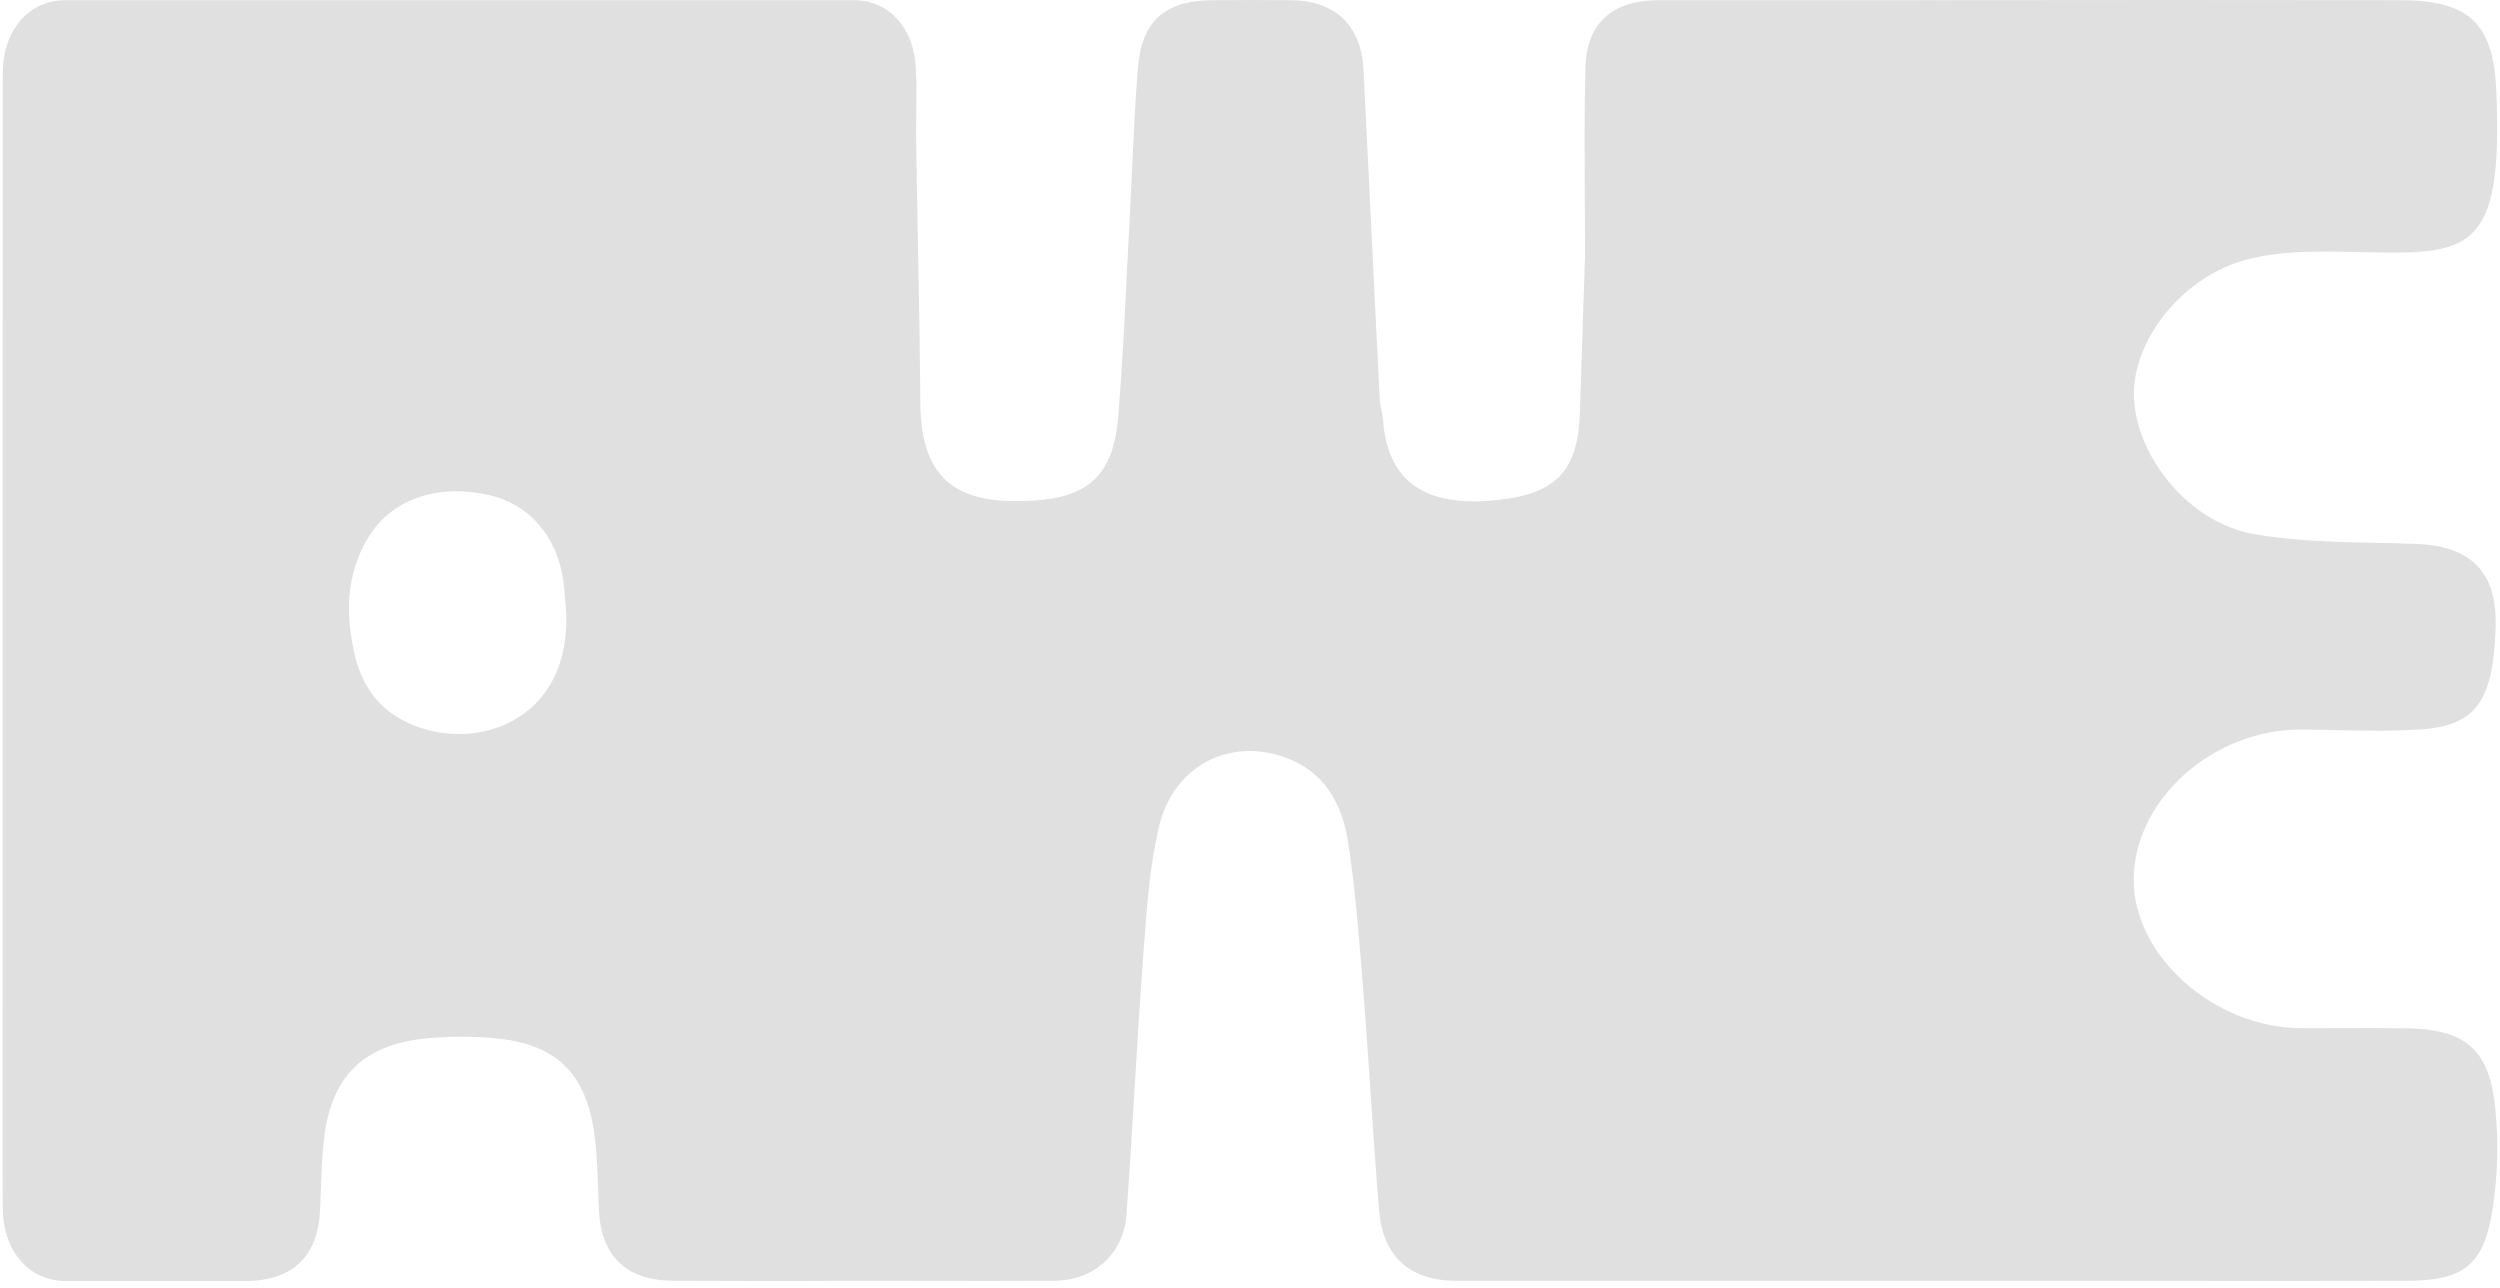
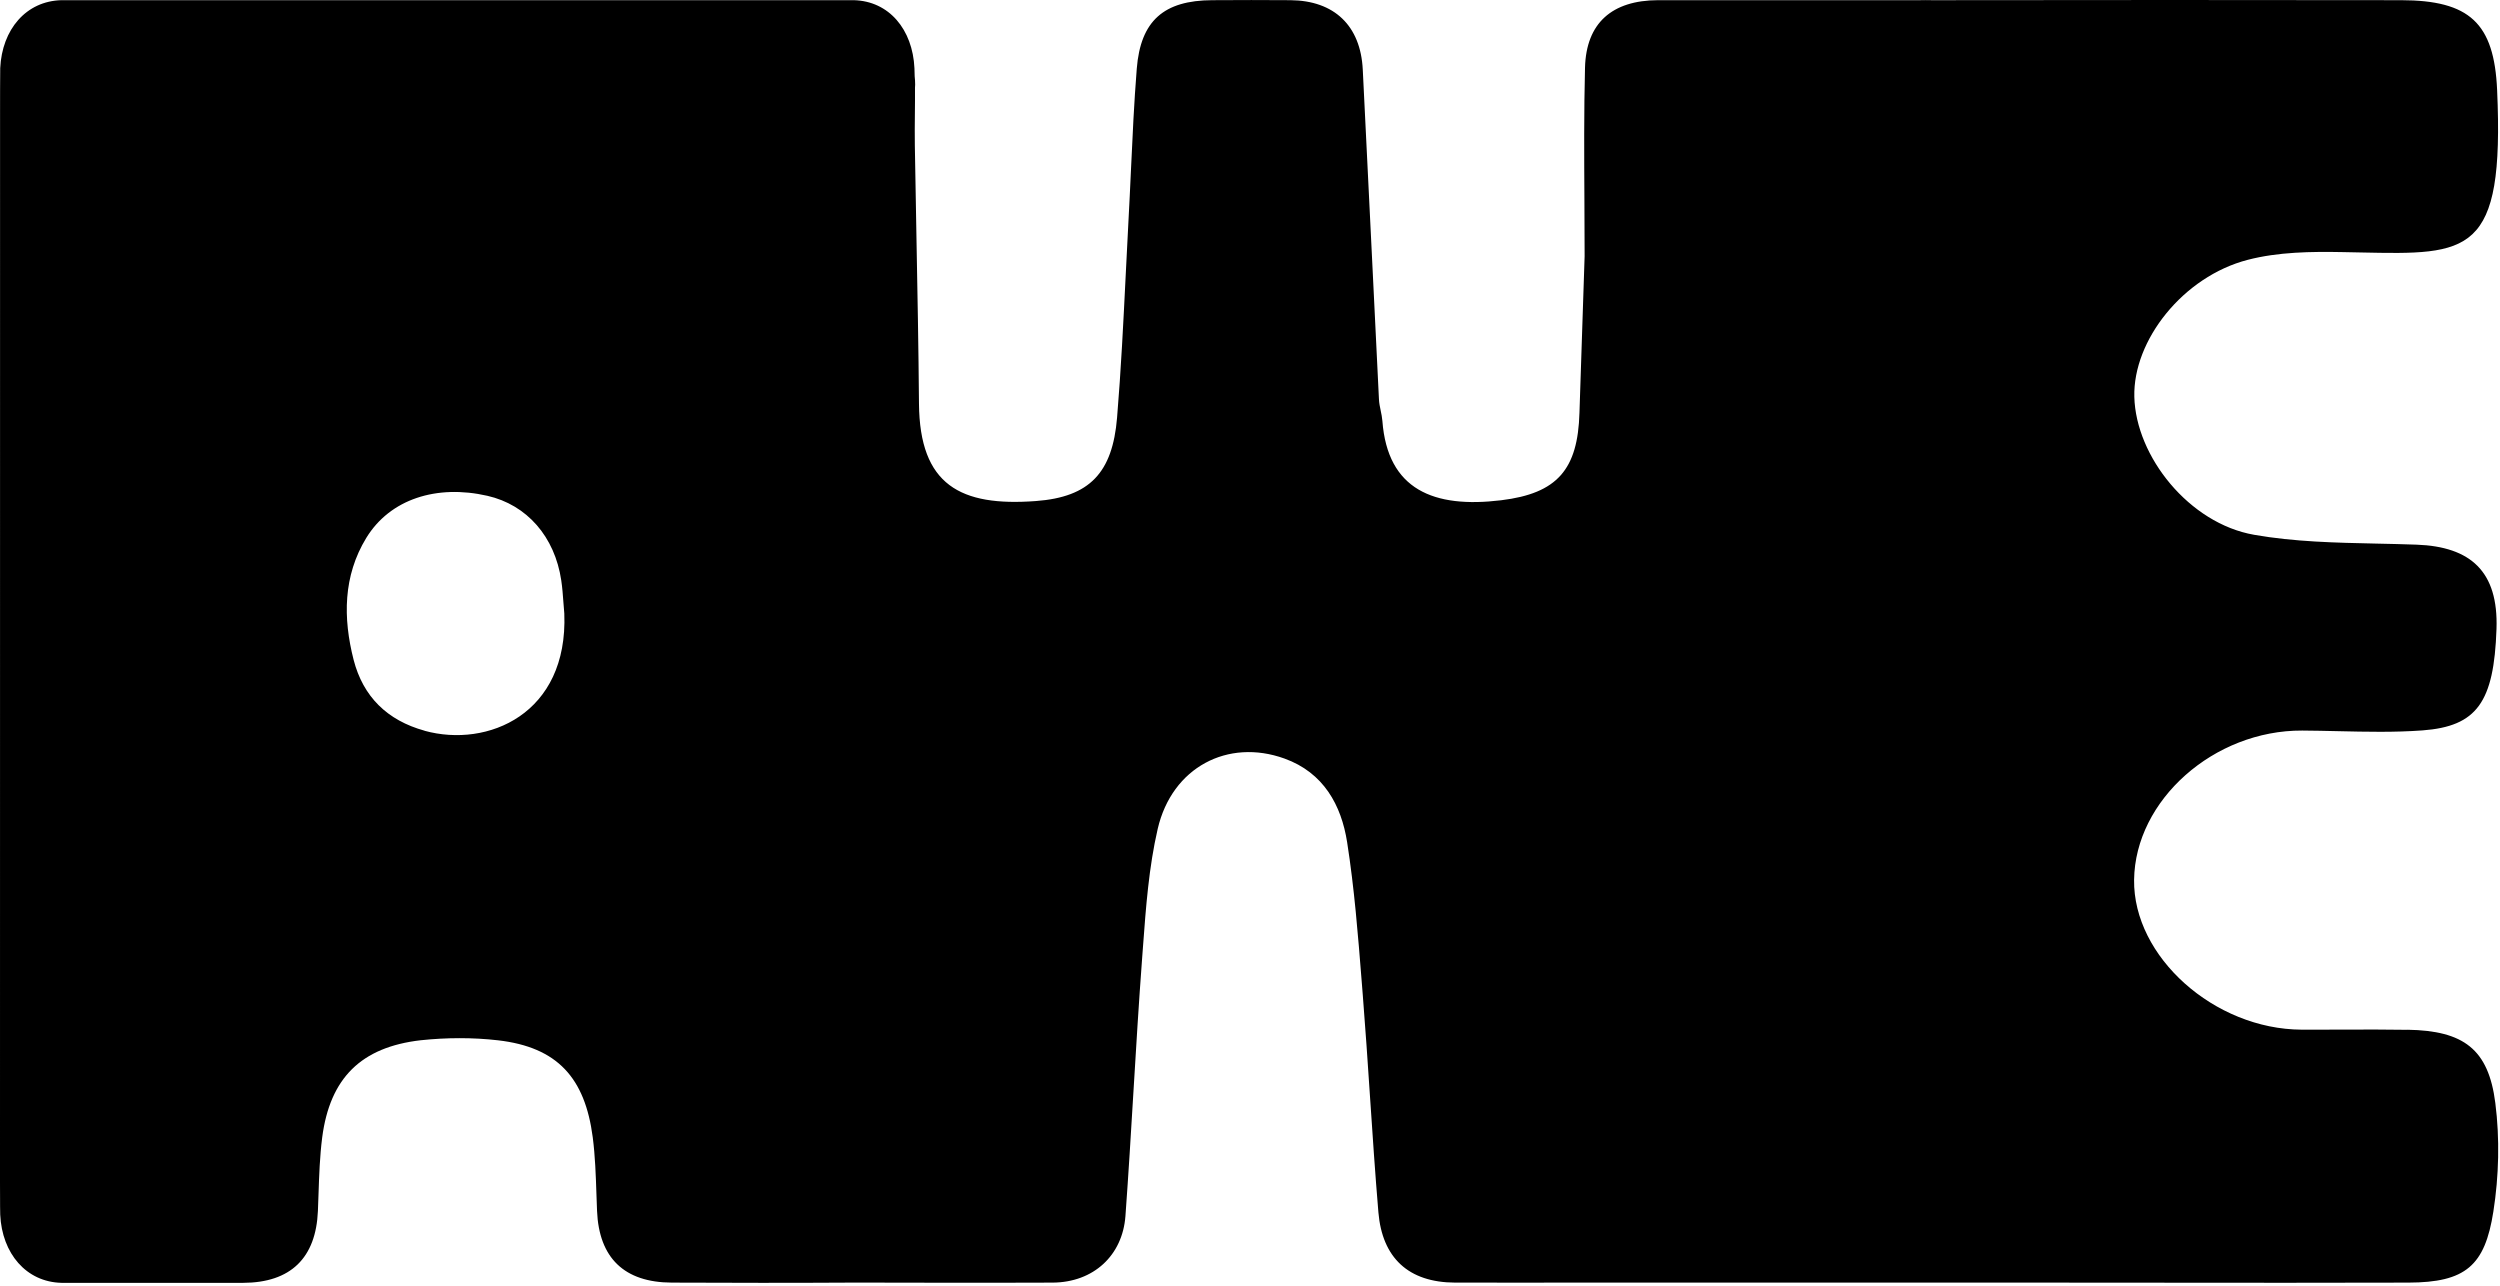
- <svg xmlns="http://www.w3.org/2000/svg" width="699" height="360" viewBox="0 0 699 360" fill="none">
-   <path fill-rule="evenodd" clip-rule="evenodd" d="M654.76 287.469C650.969 287.485 647.178 287.5 643.383 287.483C618.96 287.376 596.305 267.106 596.589 245.652C596.872 223.381 618.873 203.864 643.536 203.972C646.862 203.991 650.192 204.067 653.521 204.143C661.401 204.323 669.279 204.504 677.104 203.929C692.316 202.788 697.074 196.075 697.773 175.589C698.318 159.494 690.505 152.63 675.489 152.07C671.8 151.934 668.096 151.855 664.388 151.776C652.871 151.531 641.324 151.286 630.113 149.316C611.954 146.153 597.069 127.432 596.654 110.799C596.261 95.047 610.23 77.23 628.345 72.539C636.792 70.345 646.024 70.216 654.863 70.388C656.546 70.417 658.172 70.452 659.743 70.485C690.233 71.135 700.002 71.343 697.947 25.157C697.118 6.393 690.221 0.093 671.124 0.05C628.105 -0.036 585.086 0.007 542.068 0.05C541.411 0.05 540.774 0.057 540.154 0.05C538.962 0.036 537.833 0.007 536.742 0.05H463.67C450.814 0.093 443.612 6.436 443.285 18.873C442.979 31.165 443.048 43.456 443.116 55.747C443.146 61.015 443.175 66.282 443.175 71.55L441.735 115.253C441.277 131.026 435.624 137.761 419.844 139.676C401.074 141.957 388.153 136.749 386.712 117.534C386.64 116.567 386.441 115.609 386.241 114.652C386.02 113.586 385.798 112.521 385.752 111.444C385.076 97.878 384.418 84.312 383.76 70.748C382.929 53.631 382.098 36.518 381.234 19.411C380.623 7.189 373.311 0.157 361.023 0.05C353.755 -0.015 346.487 0.007 339.198 0.05C325.687 0.114 319.205 5.79 318.136 19.153C317.387 28.57 316.951 38.005 316.516 47.44C316.292 52.3 316.067 57.16 315.8 62.017C315.536 66.917 315.294 71.819 315.052 76.72C314.394 90.028 313.736 103.336 312.636 116.608C311.37 131.951 305.018 138.772 289.98 139.891C268.94 141.462 257.504 135.48 257.329 112.671C257.203 97.22 256.914 81.769 256.626 66.318C256.465 57.733 256.305 49.148 256.172 40.564C256.125 37.641 256.155 34.718 256.185 31.796C256.211 29.36 256.236 26.925 256.216 24.49C256.216 24.35 256.227 24.215 256.238 24.081C256.249 23.946 256.26 23.812 256.26 23.672C256.26 22.876 256.216 22.08 256.129 21.305C256.129 20.552 256.107 19.799 256.063 19.046C255.561 8.222 248.97 0.286 239.105 0.05C238.516 0.039 237.928 0.044 237.337 0.05C236.744 0.055 235.547 0.05 235.547 0.05C235.902 0.05 235.921 0.05 235.547 0.05H24.754C24.381 0.05 24.042 0.05 23.706 0.05C23.04 0.05 22.384 0.049 21.48 0.05C20.879 0.06 20.283 0.055 19.69 0.05C19.099 0.044 18.511 0.039 17.922 0.05C8.057 0.286 1.313 8.202 0.811 19.027C0.767 19.781 0.767 30.22 0.767 30.22L0.75 330.189L0.767 334.56C0.767 335.313 0.767 338.39 0.811 339.143C1.313 349.969 8.057 357.933 17.922 358.169C18.511 358.18 19.301 358.175 20.094 358.17C20.889 358.165 21.687 358.159 22.288 358.17L68.626 358.171C81.938 358.127 88.965 351.199 89.51 338.095C89.574 336.555 89.625 335.014 89.677 333.472C89.855 328.145 90.034 322.819 90.711 317.546C92.871 300.977 101.592 292.351 118.223 290.436C125.408 289.68 132.739 289.642 139.793 290.453C156.424 292.368 164.085 300.975 166.246 317.544C166.923 322.818 167.101 328.144 167.279 333.471C167.331 335.012 167.382 336.553 167.446 338.094C167.992 351.198 175.02 358.063 188.333 358.106C205.925 358.17 220.356 358.213 237.948 358.106H244.408C244.408 358.106 277.911 358.192 294.651 358.106C306.11 358.041 314.163 350.467 314.971 339.536C315.815 327.969 316.511 316.392 317.207 304.815C317.951 292.442 318.695 280.07 319.62 267.708C319.705 266.581 319.788 265.452 319.872 264.322C320.687 253.268 321.51 242.125 323.985 231.407C327.979 214.214 343.585 206.102 359.365 211.783C370.299 215.721 375.254 224.801 376.869 235.151C378.881 248.015 379.911 261.04 380.938 274.03C381.037 275.273 381.135 276.515 381.234 277.757C381.984 287.152 382.612 296.555 383.24 305.96C383.963 316.804 384.687 327.649 385.599 338.481C386.669 351.134 393.937 358.063 407.01 358.106C413.821 358.134 420.641 358.125 427.458 358.115C430.865 358.11 434.271 358.106 437.675 358.106H570.507C581.914 358.106 593.322 358.118 604.73 358.13C627.545 358.153 650.36 358.177 673.175 358.106C689.151 358.063 694.543 353.393 696.9 338.244C698.449 328.346 698.711 317.91 697.445 307.969C695.547 292.906 688.562 287.763 672.957 287.505V287.526C666.886 287.42 660.824 287.445 654.76 287.469ZM119.302 204.015C108.848 201.132 102.125 194.482 99.484 184.24C96.494 172.556 96.538 160.785 103.02 150.177C109.655 139.332 122.663 135.2 136.828 138.428C147.85 140.945 155.642 149.811 157.454 162.055C157.759 164.089 157.909 166.151 158.059 168.211C158.135 169.245 158.21 170.279 158.305 171.307C159.396 199.389 136.872 208.878 119.302 204.036V204.015Z" fill="#E0E0E0" />
+ <svg xmlns="http://www.w3.org/2000/svg" width="698" height="359" viewBox="0 0 698 359" fill="none">
+   <path fill-rule="evenodd" clip-rule="evenodd" d="M654.01 287.469C650.219 287.485 646.428 287.5 642.633 287.483C618.21 287.376 595.555 267.106 595.839 245.652C596.122 223.381 618.123 203.864 642.786 203.972C646.112 203.991 649.442 204.067 652.771 204.143C660.651 204.323 668.529 204.504 676.354 203.929C691.566 202.788 696.324 196.075 697.023 175.589C697.568 159.494 689.755 152.63 674.739 152.07C671.05 151.934 667.346 151.855 663.638 151.776C652.121 151.531 640.574 151.286 629.363 149.316C611.204 146.153 596.319 127.432 595.904 110.799C595.511 95.047 609.48 77.23 627.595 72.539C636.042 70.345 645.274 70.216 654.113 70.388C655.796 70.417 657.422 70.452 658.993 70.485C689.483 71.135 699.252 71.343 697.197 25.157C696.368 6.393 689.471 0.093 670.374 0.05C627.355 -0.036 584.336 0.007 541.318 0.05C540.661 0.05 540.024 0.057 539.404 0.05C538.212 0.036 537.083 0.007 535.992 0.05H462.92C450.064 0.093 442.862 6.436 442.535 18.873C442.229 31.165 442.298 43.456 442.366 55.747C442.396 61.015 442.425 66.282 442.425 71.55L440.985 115.253C440.527 131.026 434.874 137.761 419.094 139.676C400.324 141.957 387.403 136.749 385.962 117.534C385.89 116.567 385.691 115.609 385.491 114.652C385.27 113.586 385.048 112.521 385.002 111.444C384.326 97.878 383.668 84.312 383.01 70.748C382.179 53.631 381.348 36.518 380.484 19.411C379.873 7.189 372.561 0.157 360.273 0.05C353.005 -0.015 345.737 0.007 338.448 0.05C324.937 0.114 318.455 5.79 317.386 19.153C316.637 28.57 316.201 38.005 315.766 47.44C315.542 52.3 315.317 57.16 315.05 62.017C314.786 66.917 314.544 71.819 314.302 76.72C313.644 90.028 312.986 103.336 311.886 116.608C310.62 131.951 304.268 138.772 289.23 139.891C268.19 141.462 256.754 135.48 256.579 112.671C256.453 97.22 256.164 81.769 255.876 66.318C255.715 57.733 255.555 49.148 255.422 40.564C255.375 37.641 255.405 34.718 255.435 31.796C255.461 29.36 255.486 26.925 255.466 24.49C255.466 24.35 255.477 24.215 255.488 24.081C255.499 23.946 255.51 23.812 255.51 23.672C255.51 22.876 255.466 22.08 255.379 21.305C255.379 20.552 255.357 19.799 255.313 19.046C254.811 8.222 248.22 0.286 238.355 0.05C237.766 0.039 237.178 0.044 236.587 0.05C235.994 0.055 234.797 0.05 234.797 0.05C235.171 0.05 235.152 0.05 234.797 0.05H24.004C23.631 0.05 23.292 0.05 22.956 0.05C22.29 0.05 21.634 0.049 20.73 0.05C20.129 0.06 19.533 0.055 18.94 0.05C18.349 0.044 17.761 0.039 17.172 0.05C7.307 0.286 0.563 8.202 0.061 19.027C0.017 19.781 0.017 30.22 0.017 30.22L0 330.189L0.017 334.56C0.017 335.313 0.017 338.39 0.061 339.143C0.563 349.969 7.307 357.933 17.172 358.169C17.761 358.18 18.551 358.175 19.344 358.17C20.139 358.165 20.937 358.159 21.538 358.17L67.876 358.171C81.188 358.127 88.215 351.199 88.76 338.095C88.824 336.555 88.875 335.014 88.927 333.472C89.105 328.145 89.284 322.819 89.961 317.546C92.121 300.977 100.842 292.351 117.473 290.436C124.658 289.68 131.989 289.642 139.043 290.453C155.674 292.368 163.335 300.975 165.496 317.544C166.173 322.818 166.351 328.144 166.529 333.471C166.581 335.012 166.632 336.553 166.696 338.094C167.242 351.198 174.27 358.063 187.583 358.106C205.175 358.17 219.606 358.213 237.198 358.106H243.658C243.658 358.106 277.161 358.192 293.901 358.106C305.36 358.041 313.413 350.467 314.221 339.536C315.065 327.969 315.761 316.392 316.457 304.815C317.201 292.442 317.945 280.07 318.87 267.708C318.955 266.581 319.038 265.452 319.122 264.322C319.937 253.268 320.76 242.125 323.235 231.407C327.229 214.214 342.835 206.102 358.615 211.783C369.549 215.721 374.504 224.801 376.119 235.151C378.131 248.015 379.161 261.04 380.188 274.03C380.287 275.273 380.385 276.515 380.484 277.757C381.234 287.152 381.862 296.555 382.49 305.96C383.213 316.804 383.937 327.649 384.849 338.481C385.919 351.134 393.187 358.063 406.26 358.106C413.071 358.134 419.891 358.125 426.708 358.115C430.115 358.11 433.521 358.106 436.925 358.106H569.757C581.164 358.106 592.572 358.118 603.98 358.13C626.795 358.153 649.61 358.177 672.425 358.106C688.401 358.063 693.793 353.393 696.15 338.244C697.699 328.346 697.961 317.91 696.695 307.969C694.797 292.906 687.812 287.763 672.207 287.505V287.526C666.136 287.42 660.074 287.445 654.01 287.469ZM118.552 204.015C108.098 201.132 101.375 194.482 98.734 184.24C95.744 172.556 95.788 160.785 102.27 150.177C108.905 139.332 121.913 135.2 136.078 138.428C147.1 140.945 154.892 149.811 156.704 162.055C157.009 164.089 157.159 166.151 157.309 168.211C157.385 169.245 157.46 170.279 157.555 171.307C158.646 199.389 136.122 208.878 118.552 204.036V204.015Z" fill="black" />
</svg>
